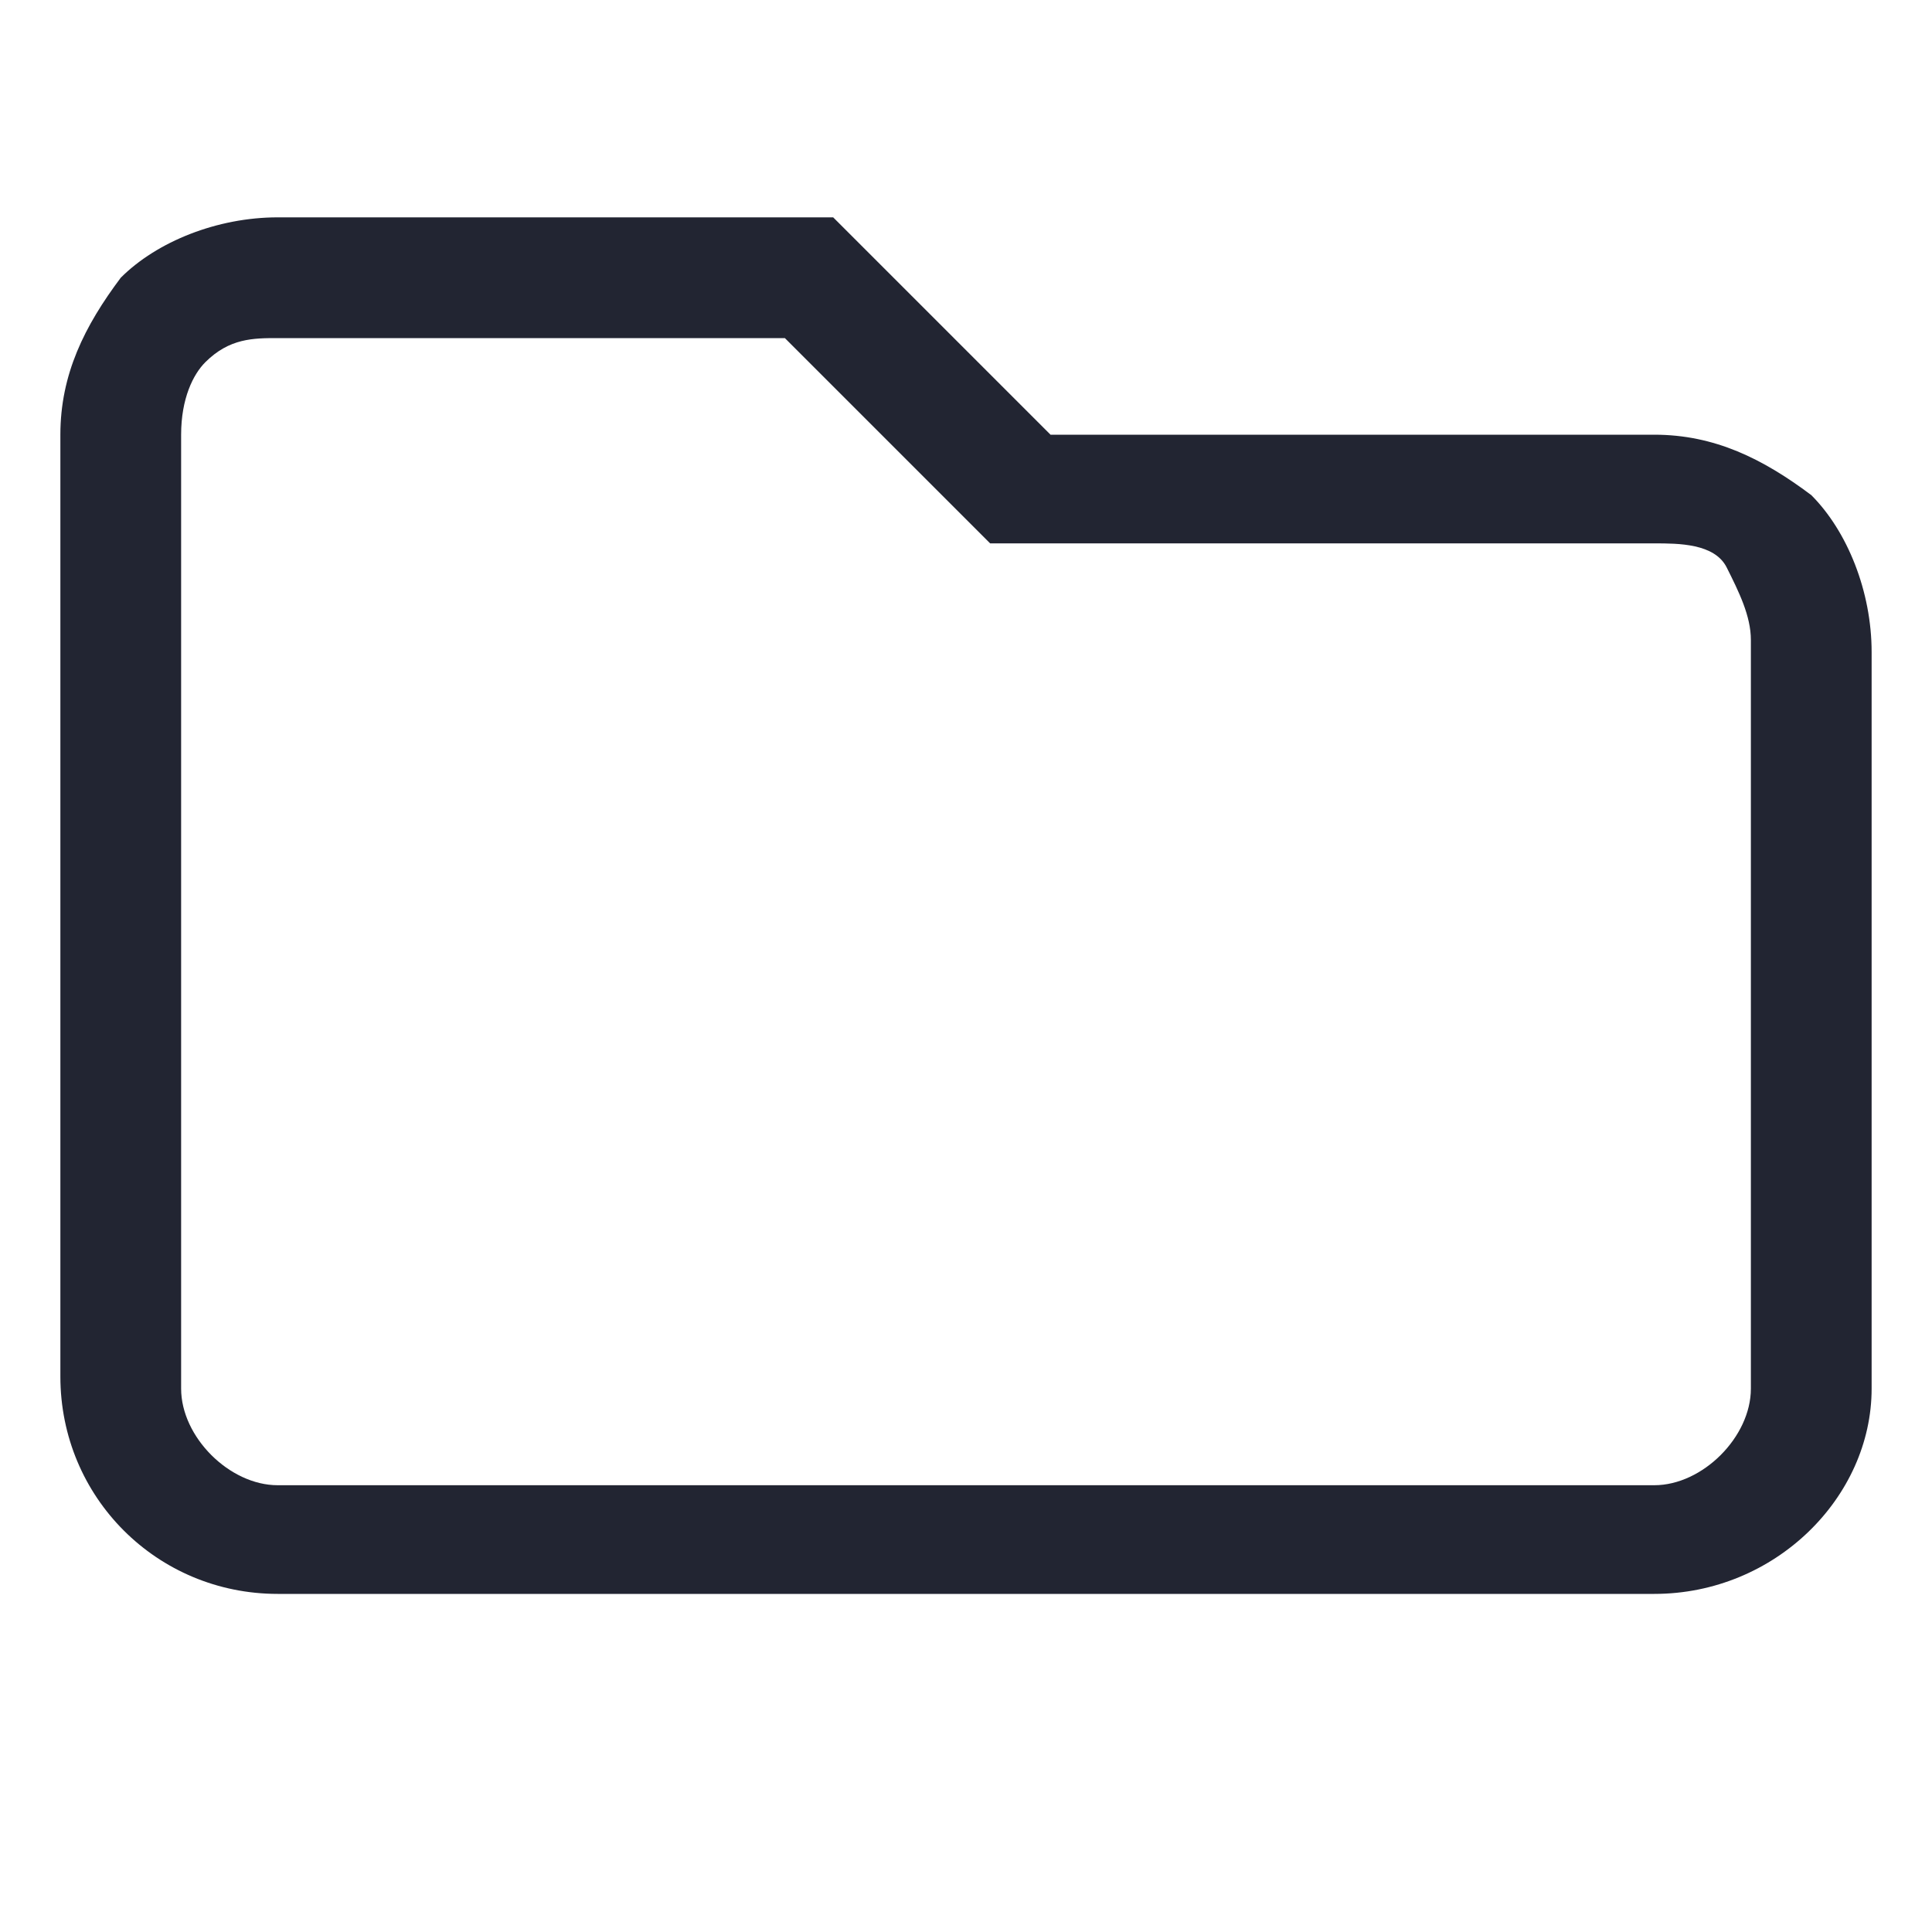
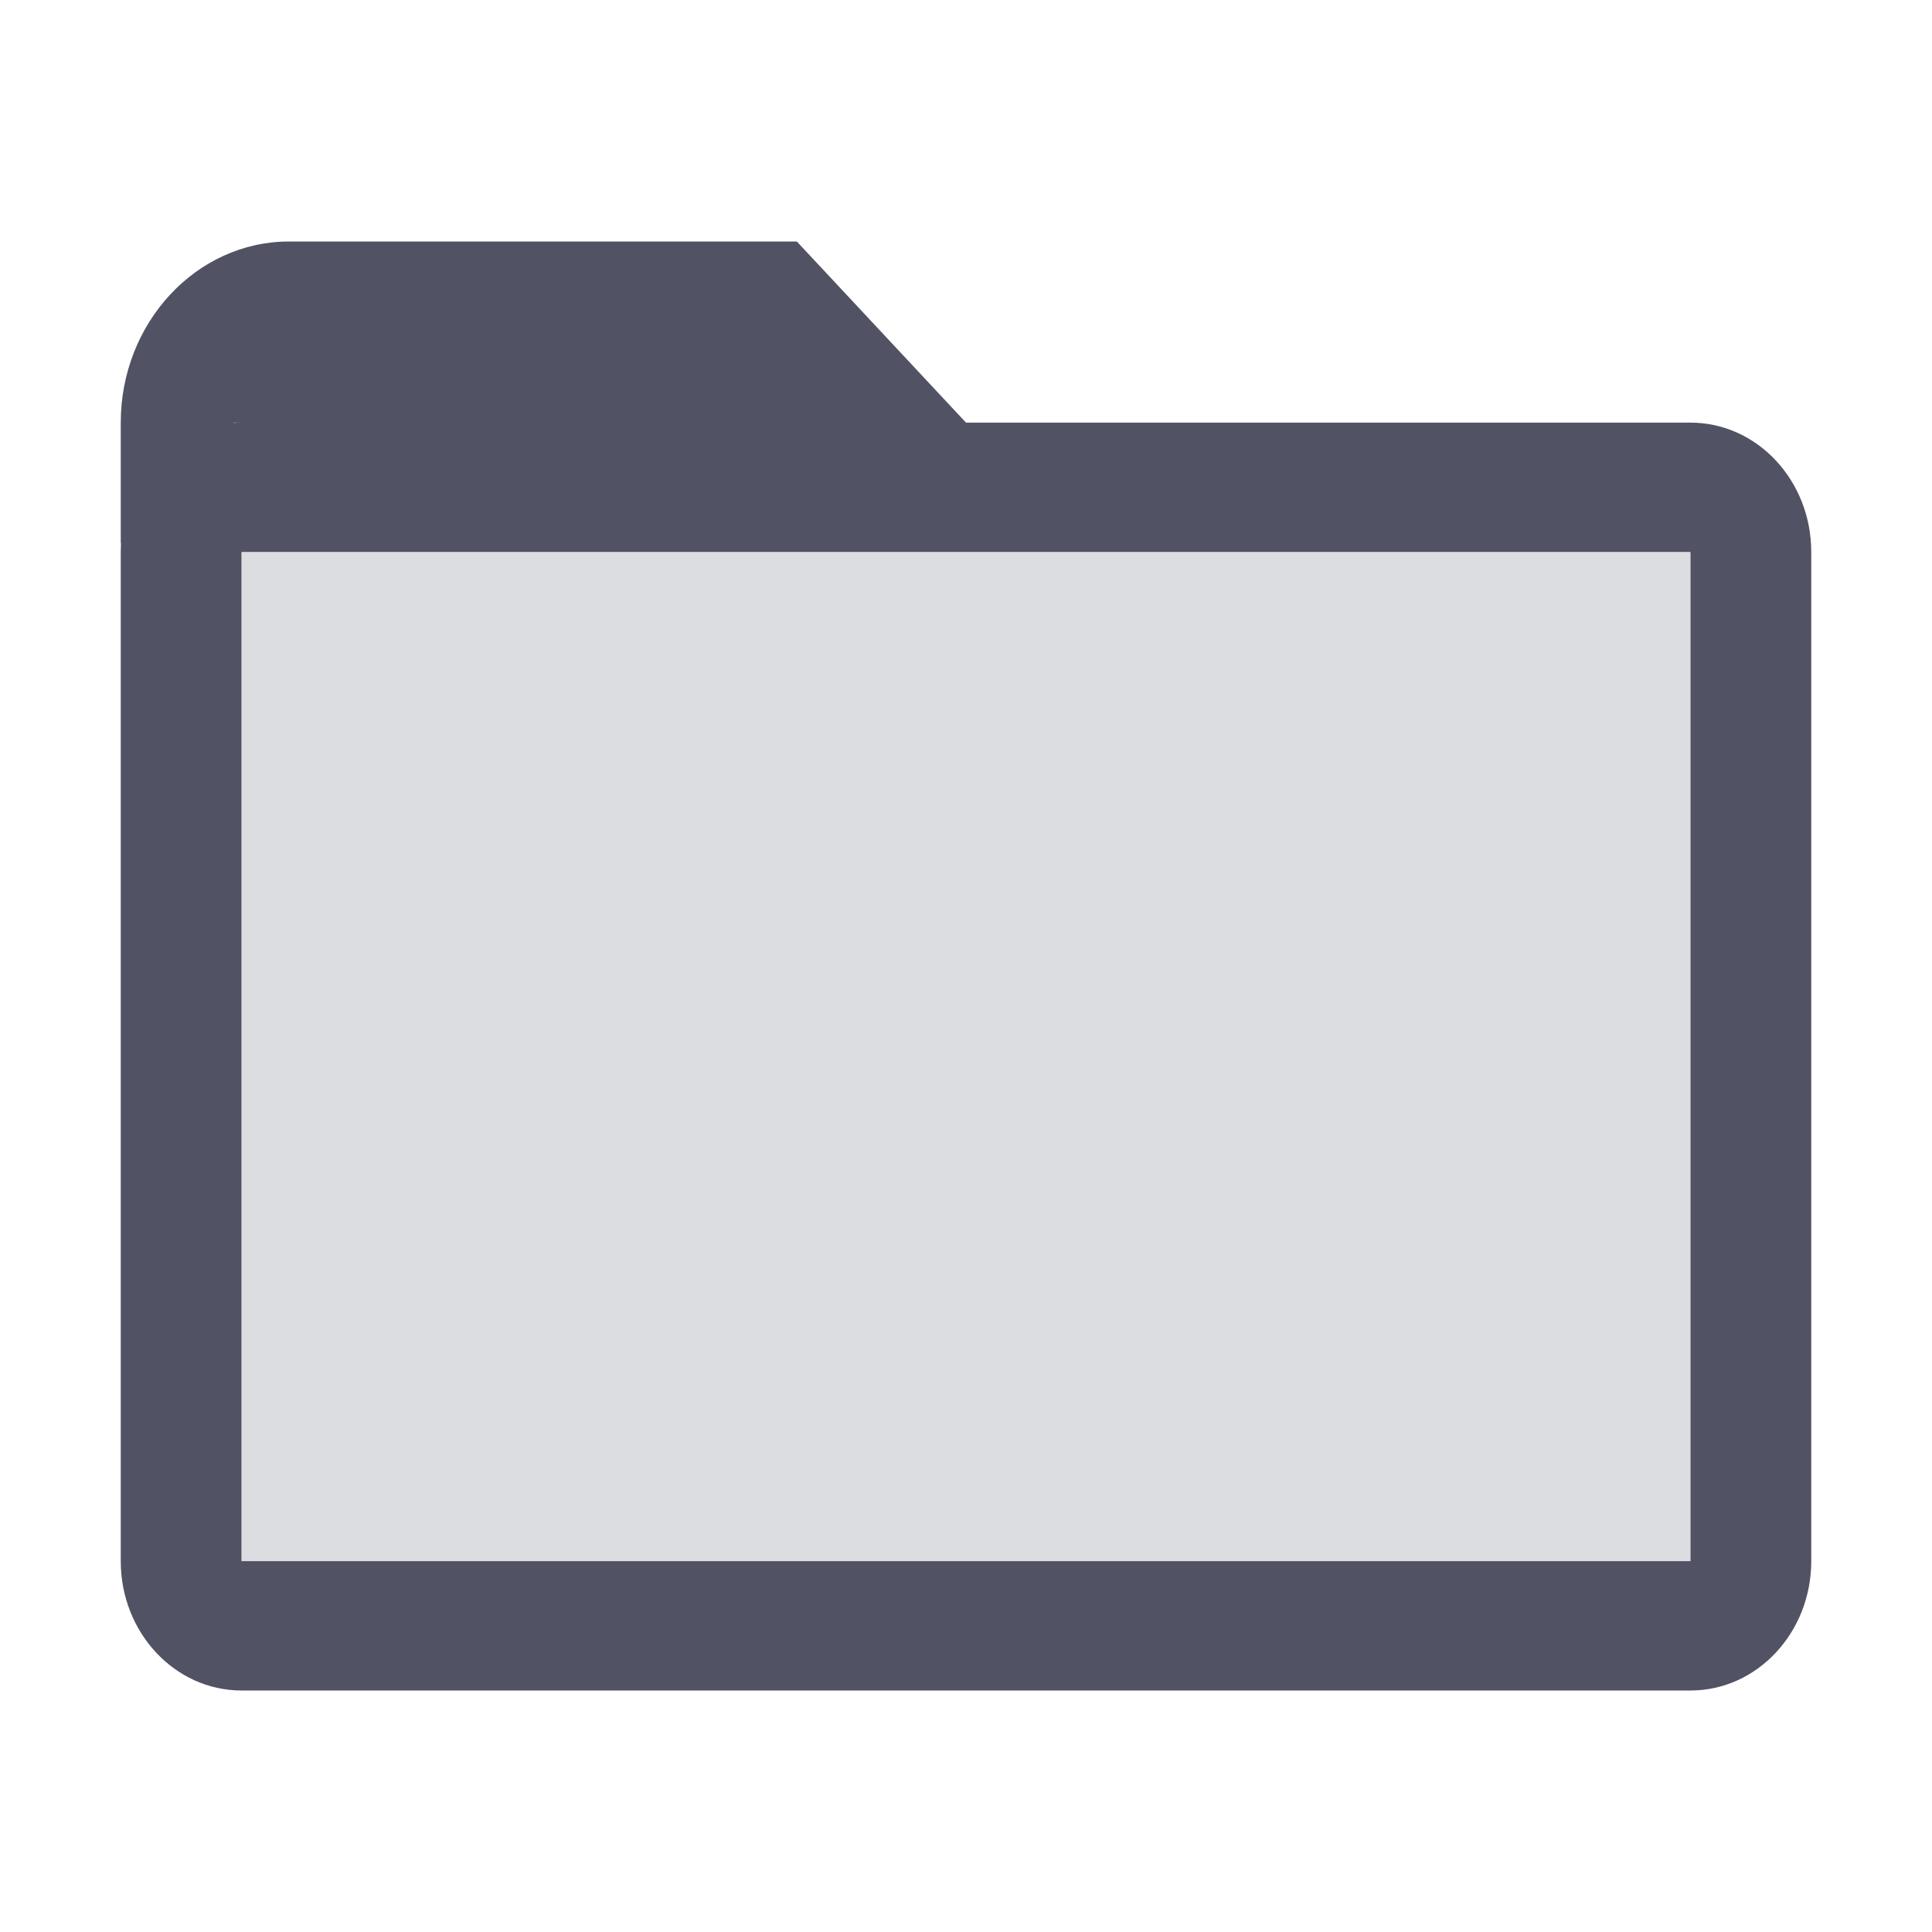
<svg xmlns="http://www.w3.org/2000/svg" width="16" height="16" viewBox="0 0 16 16" fill="none">
-   <path fill-rule="evenodd" clip-rule="evenodd" d="M13.7,13.2H2.3c-1,0-1.8-0.8-1.8-1.8V3.6c0-0.5,0.2-0.9,0.5-1.3C1.3,2,1.8,1.8,2.3,1.8l0,0h4.6l1.8,1.8h5   c0.5,0,0.9,0.2,1.3,0.5c0.3,0.3,0.5,0.8,0.5,1.3v6.1C15.5,12.4,14.7,13.2,13.7,13.2z M13.7,4.5H8.2L6.5,2.8H2.3l0,0   c-0.2,0-0.4,0-0.6,0.2C1.6,3.1,1.5,3.3,1.5,3.6v7.9c0,0.4,0.4,0.8,0.8,0.8h11.4c0.4,0,0.8-0.4,0.8-0.8V5.3c0-0.2-0.1-0.4-0.2-0.6   S13.9,4.5,13.7,4.5" fill="#222532" />
+   <path opacity="0.2" d="M2 4.143H14V13.25H2V4.143Z" fill="#515364" />
+   <path fill-rule="evenodd" clip-rule="evenodd" d="M8 3.5L6.599 2H2.394C1.624 2 1 2.675 1 3.5V4.5H1.002C1.001 4.524 1 4.547 1 4.571V12.929C1 13.52 1.448 14 2 14H14C14.552 14 15 13.52 15 12.929V4.571C15 3.98 14.552 3.5 14 3.5H8ZM2 3.5C1.978 3.5 1.955 3.501 1.933 3.502V3.5H2ZM2 12.929V4.571H14V12.929L2 12.929Z" fill="#515364" />
</svg>
